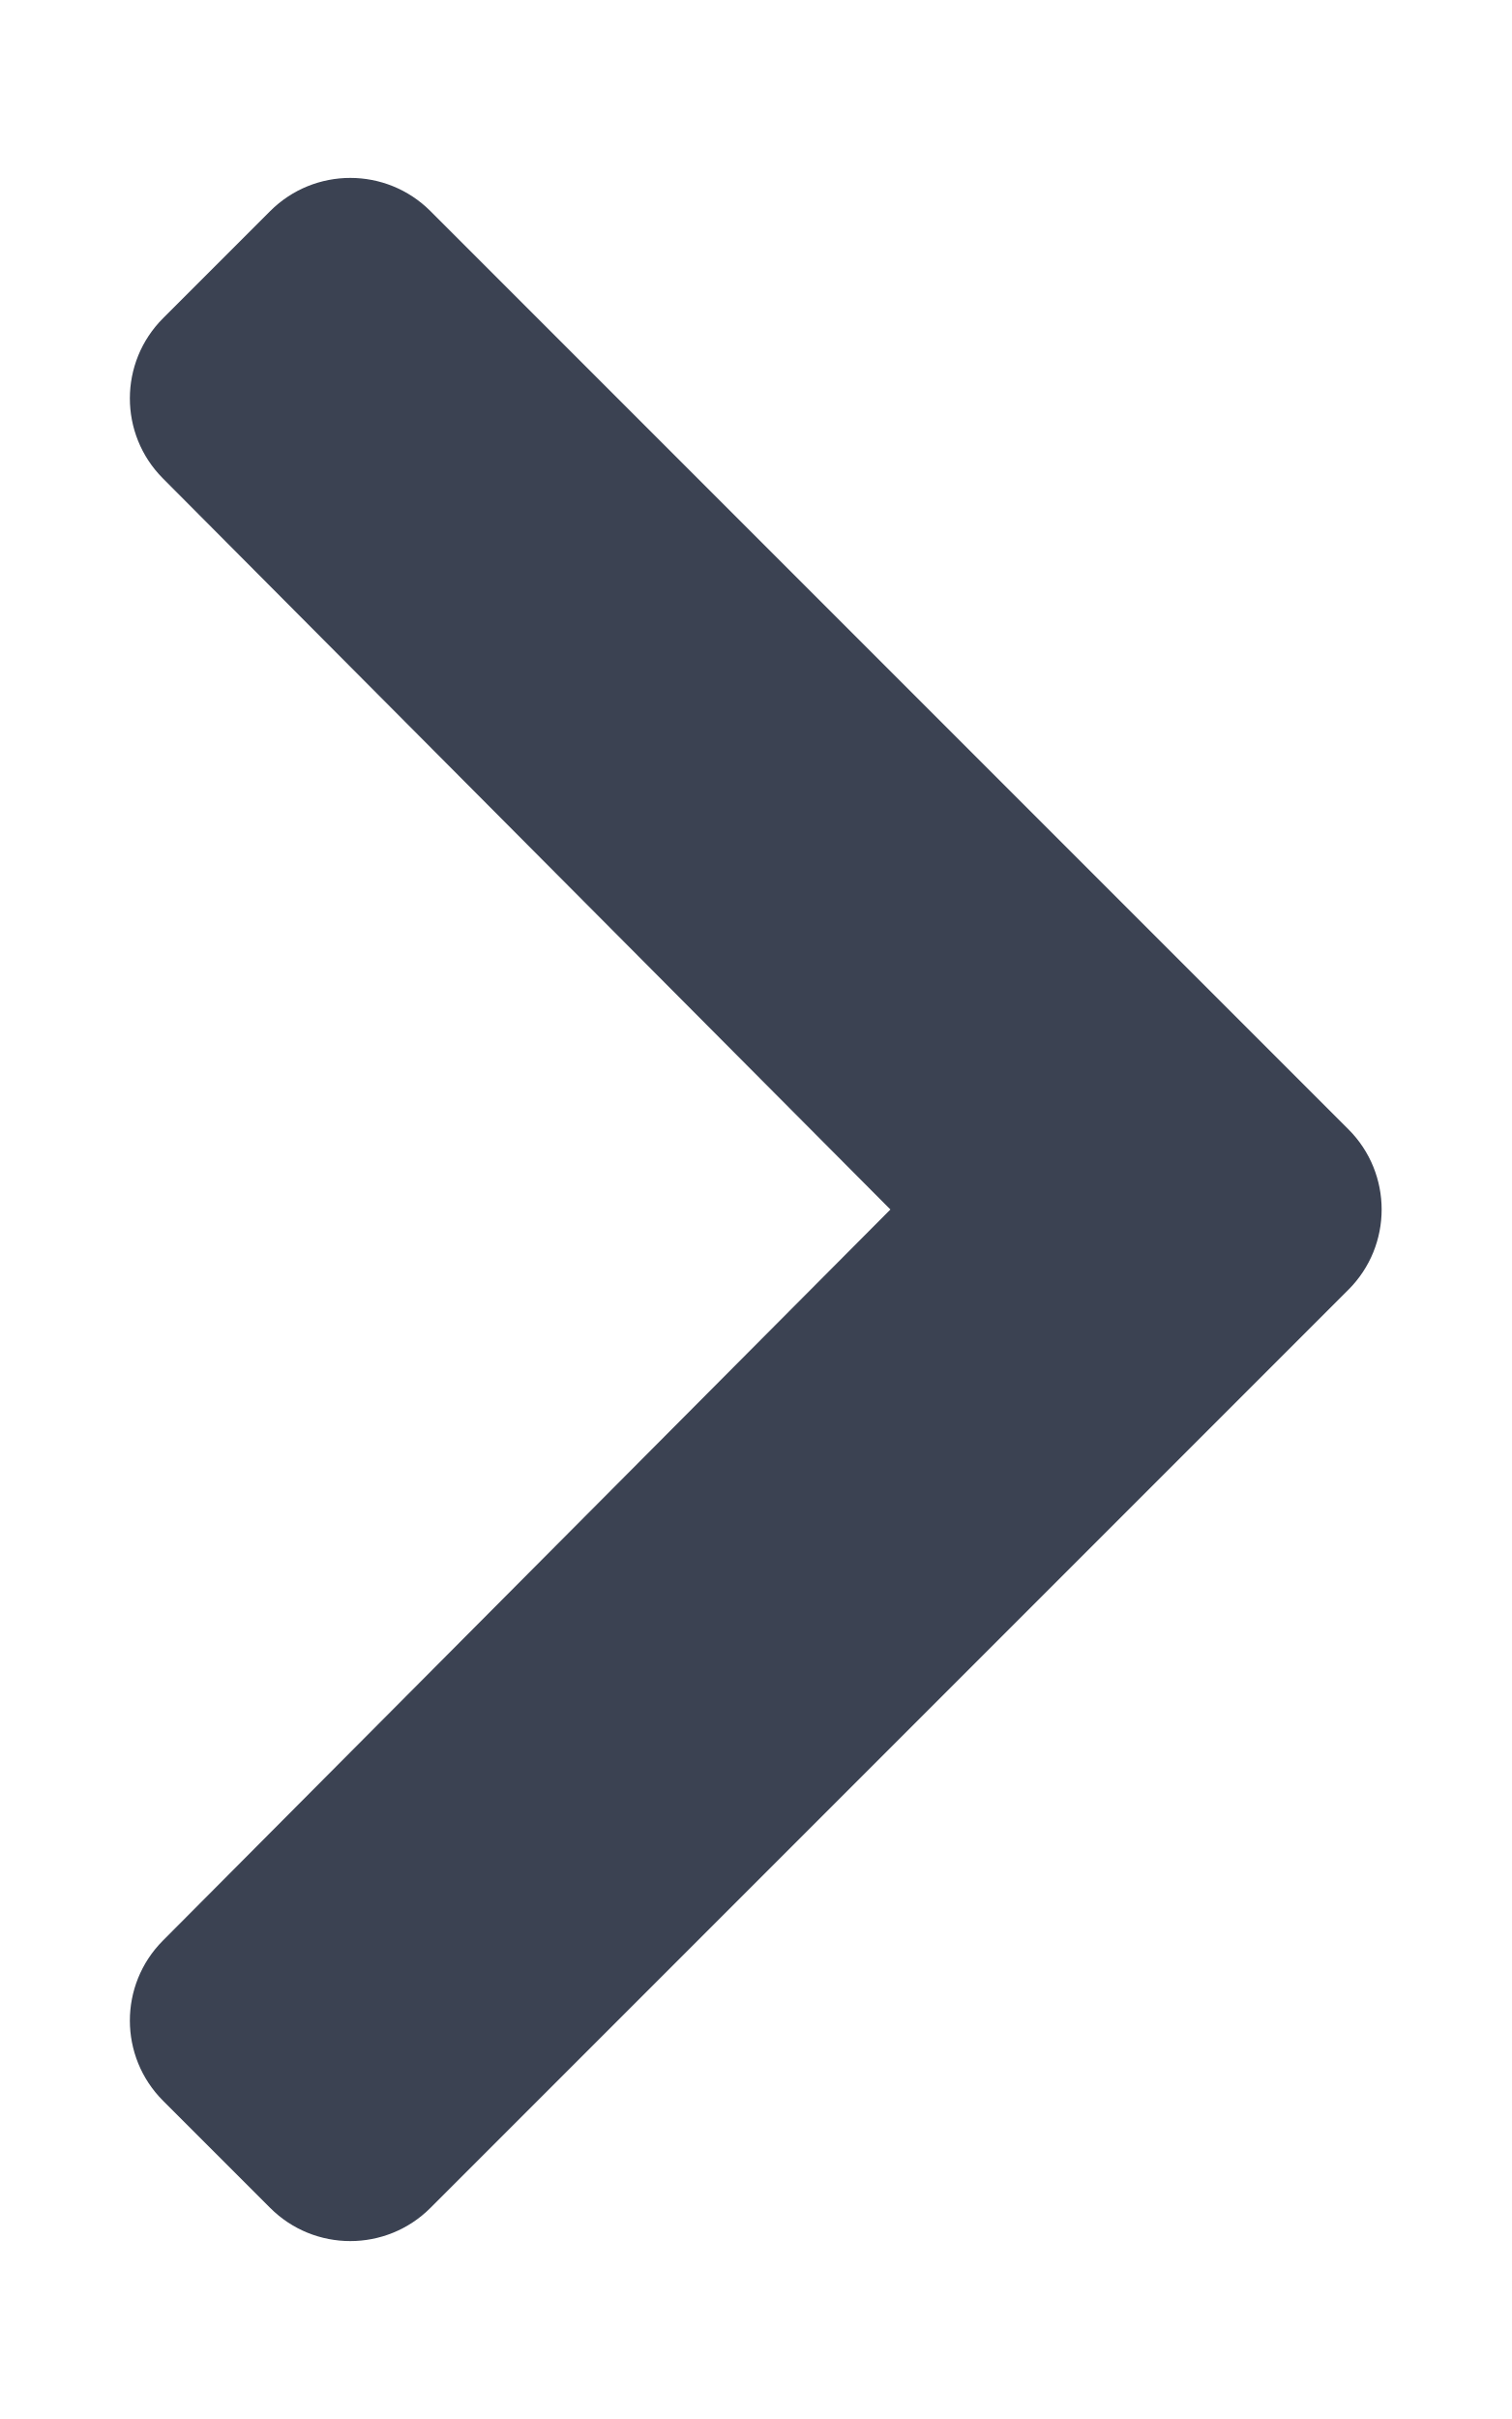
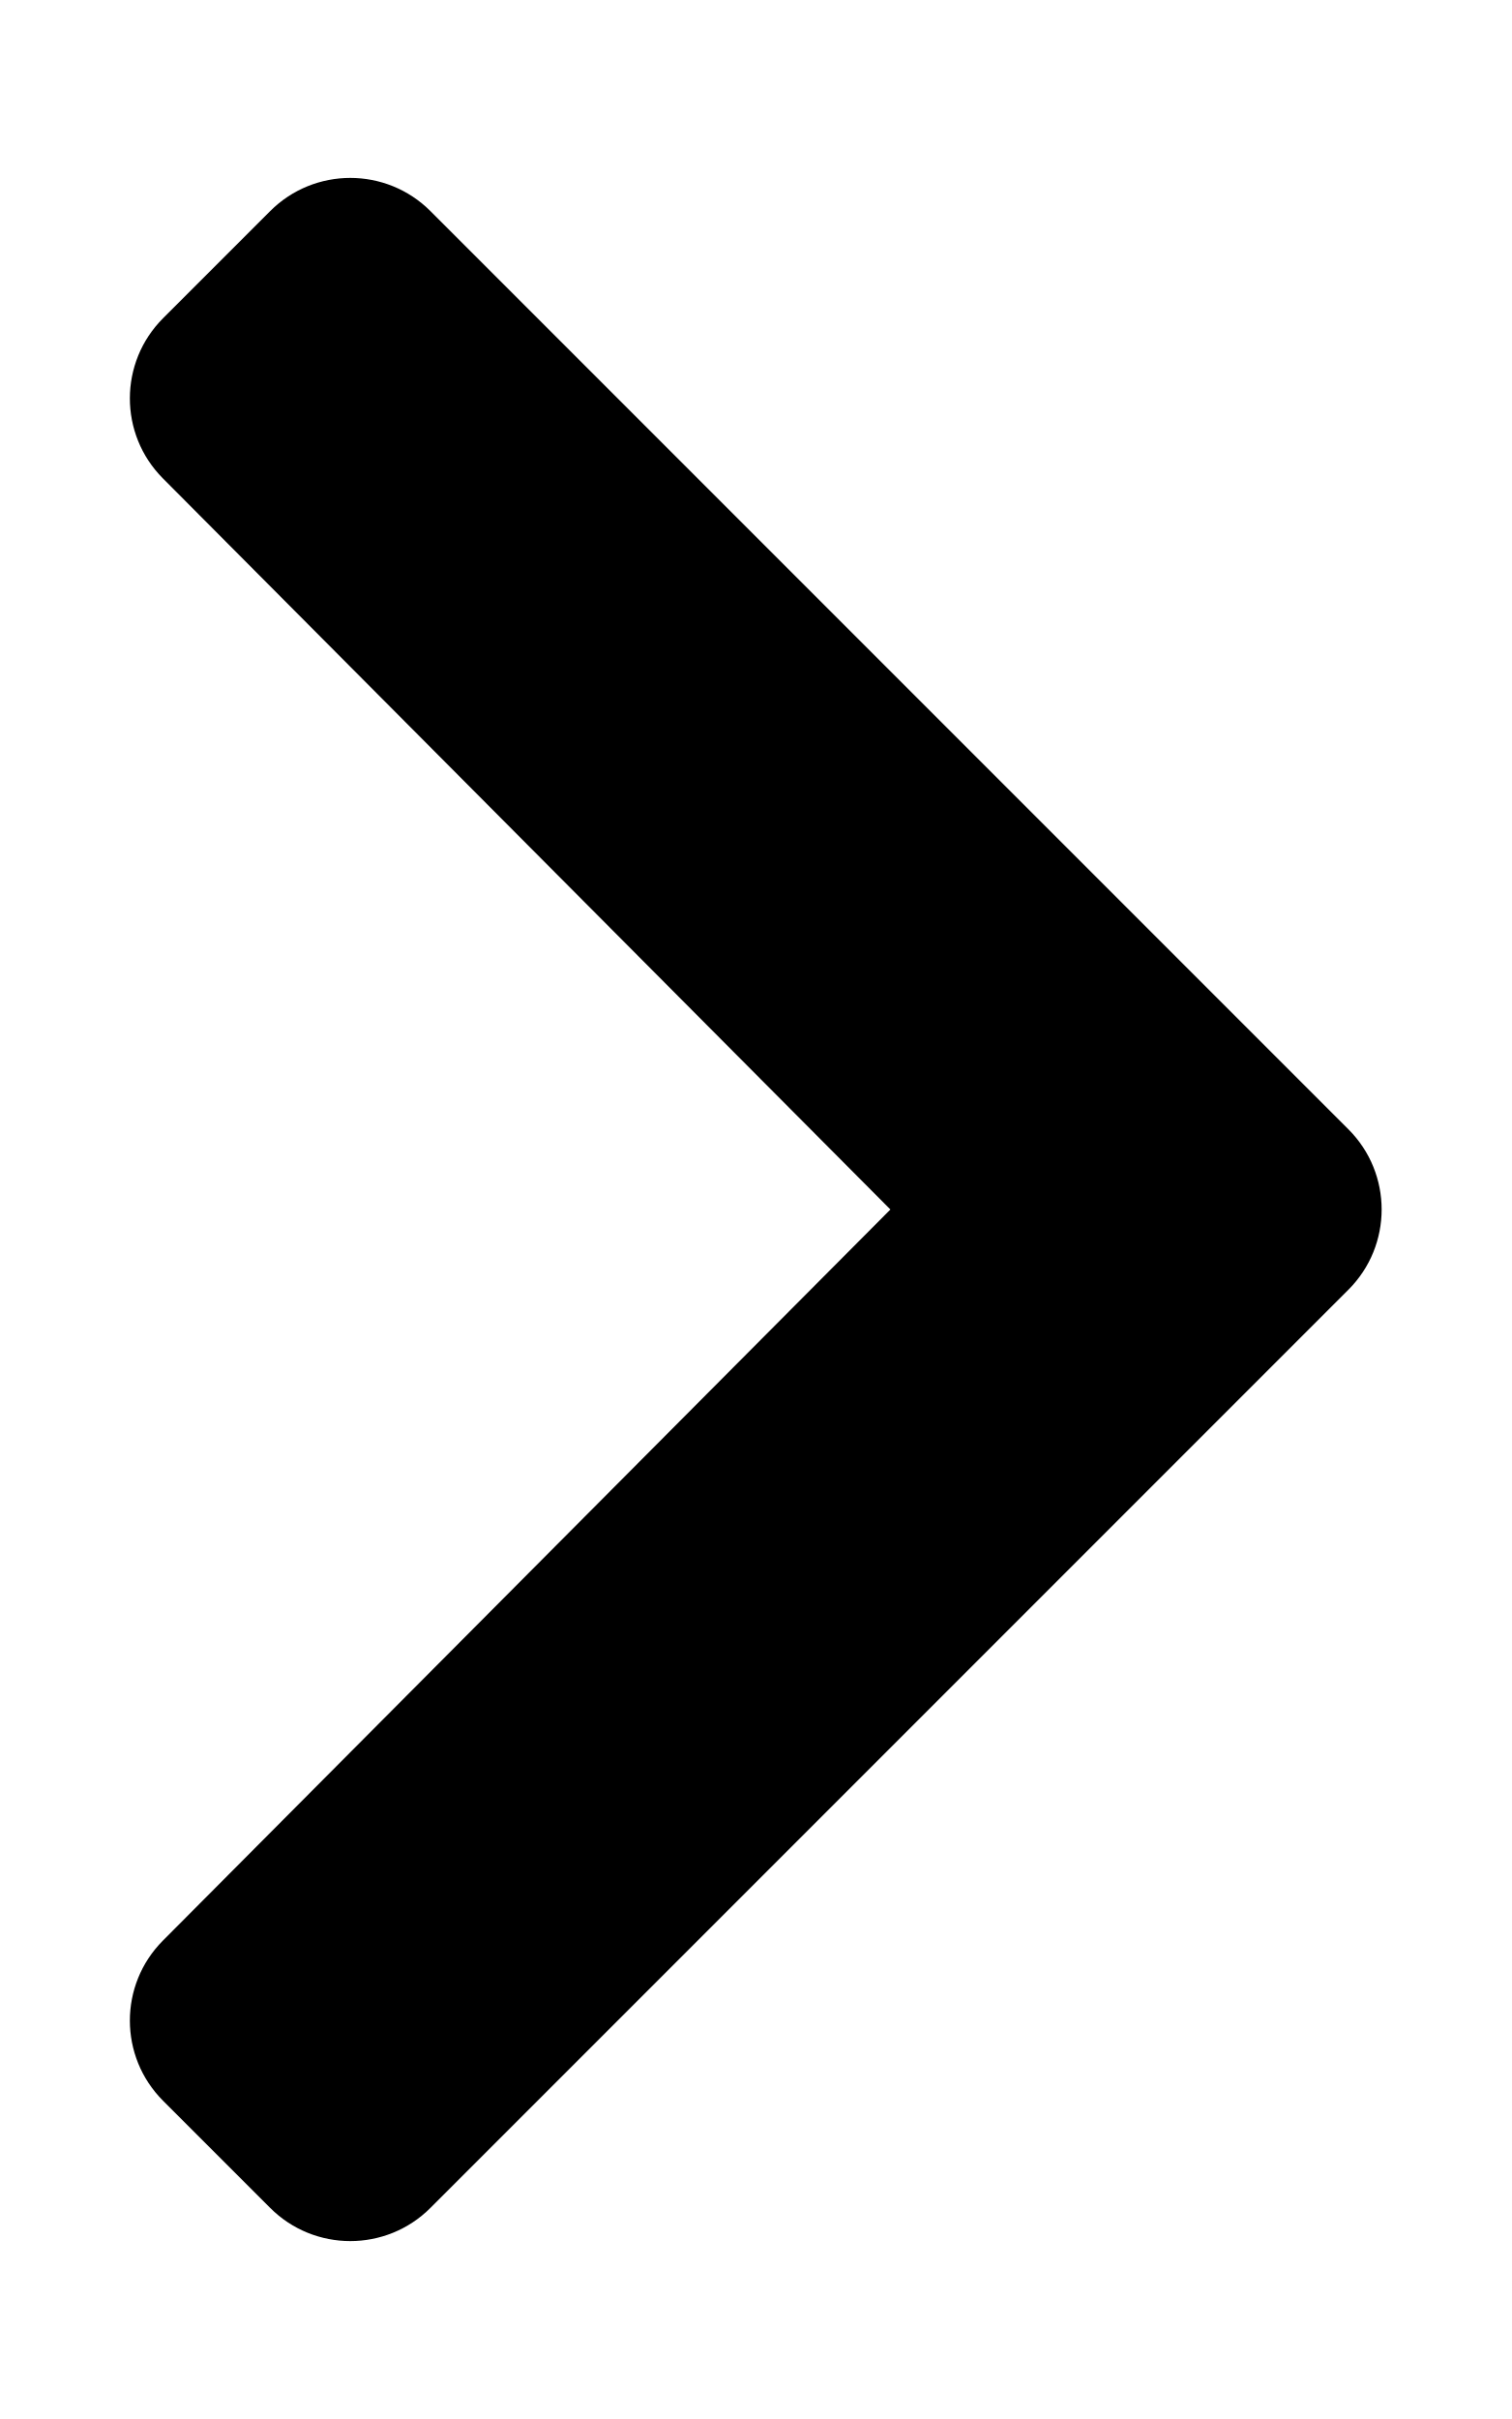
<svg xmlns="http://www.w3.org/2000/svg" width="10" aria-hidden="true" focusable="false" data-prefix="fas" data-icon="chevron-right" class="svg-inline--fa fa-chevron-right fa-w-10" role="img" viewBox="0 0 320 512">
-   <path fill="#3B4252" d="M285.476 272.971L91.132 467.314c-9.373 9.373-24.569 9.373-33.941 0l-22.667-22.667c-9.357-9.357-9.375-24.522-.04-33.901L188.505 256 34.484 101.255c-9.335-9.379-9.317-24.544.04-33.901l22.667-22.667c9.373-9.373 24.569-9.373 33.941 0L285.475 239.03c9.373 9.372 9.373 24.568.001 33.941z" />
+   <path fill="currentColor" d="M285.476 272.971L91.132 467.314c-9.373 9.373-24.569 9.373-33.941 0l-22.667-22.667c-9.357-9.357-9.375-24.522-.04-33.901L188.505 256 34.484 101.255c-9.335-9.379-9.317-24.544.04-33.901l22.667-22.667c9.373-9.373 24.569-9.373 33.941 0L285.475 239.03c9.373 9.372 9.373 24.568.001 33.941z" />
</svg>
